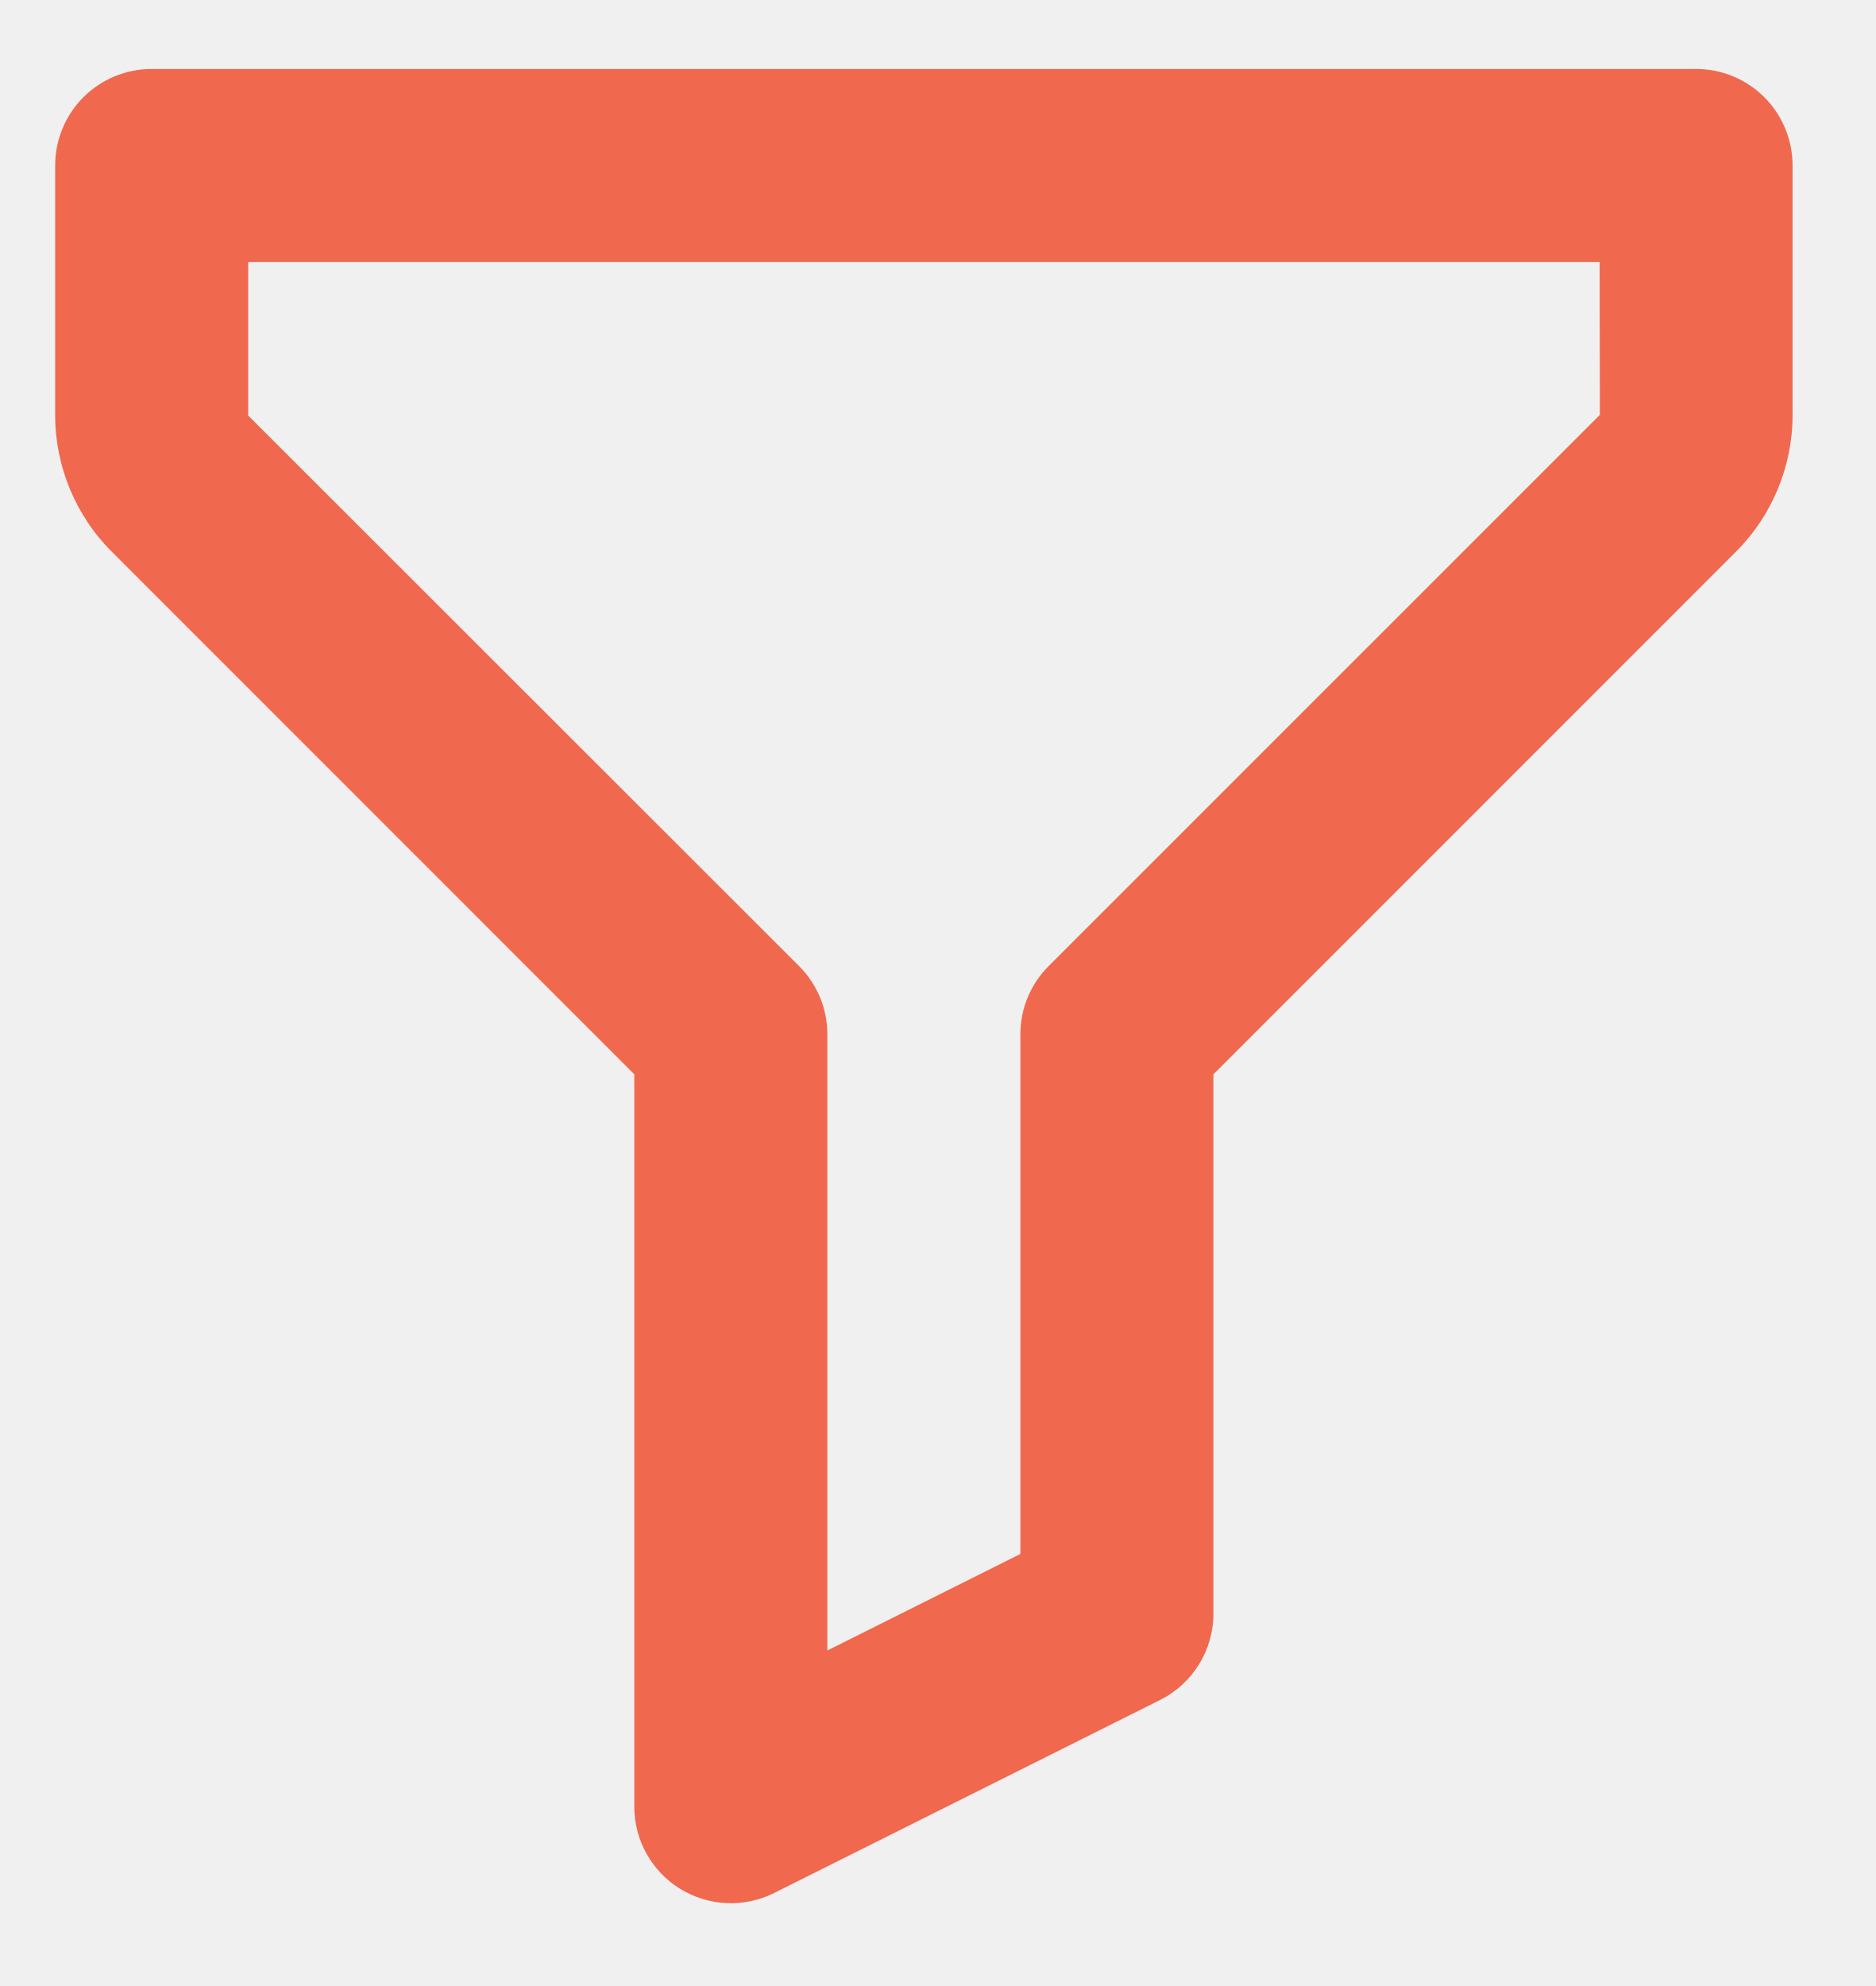
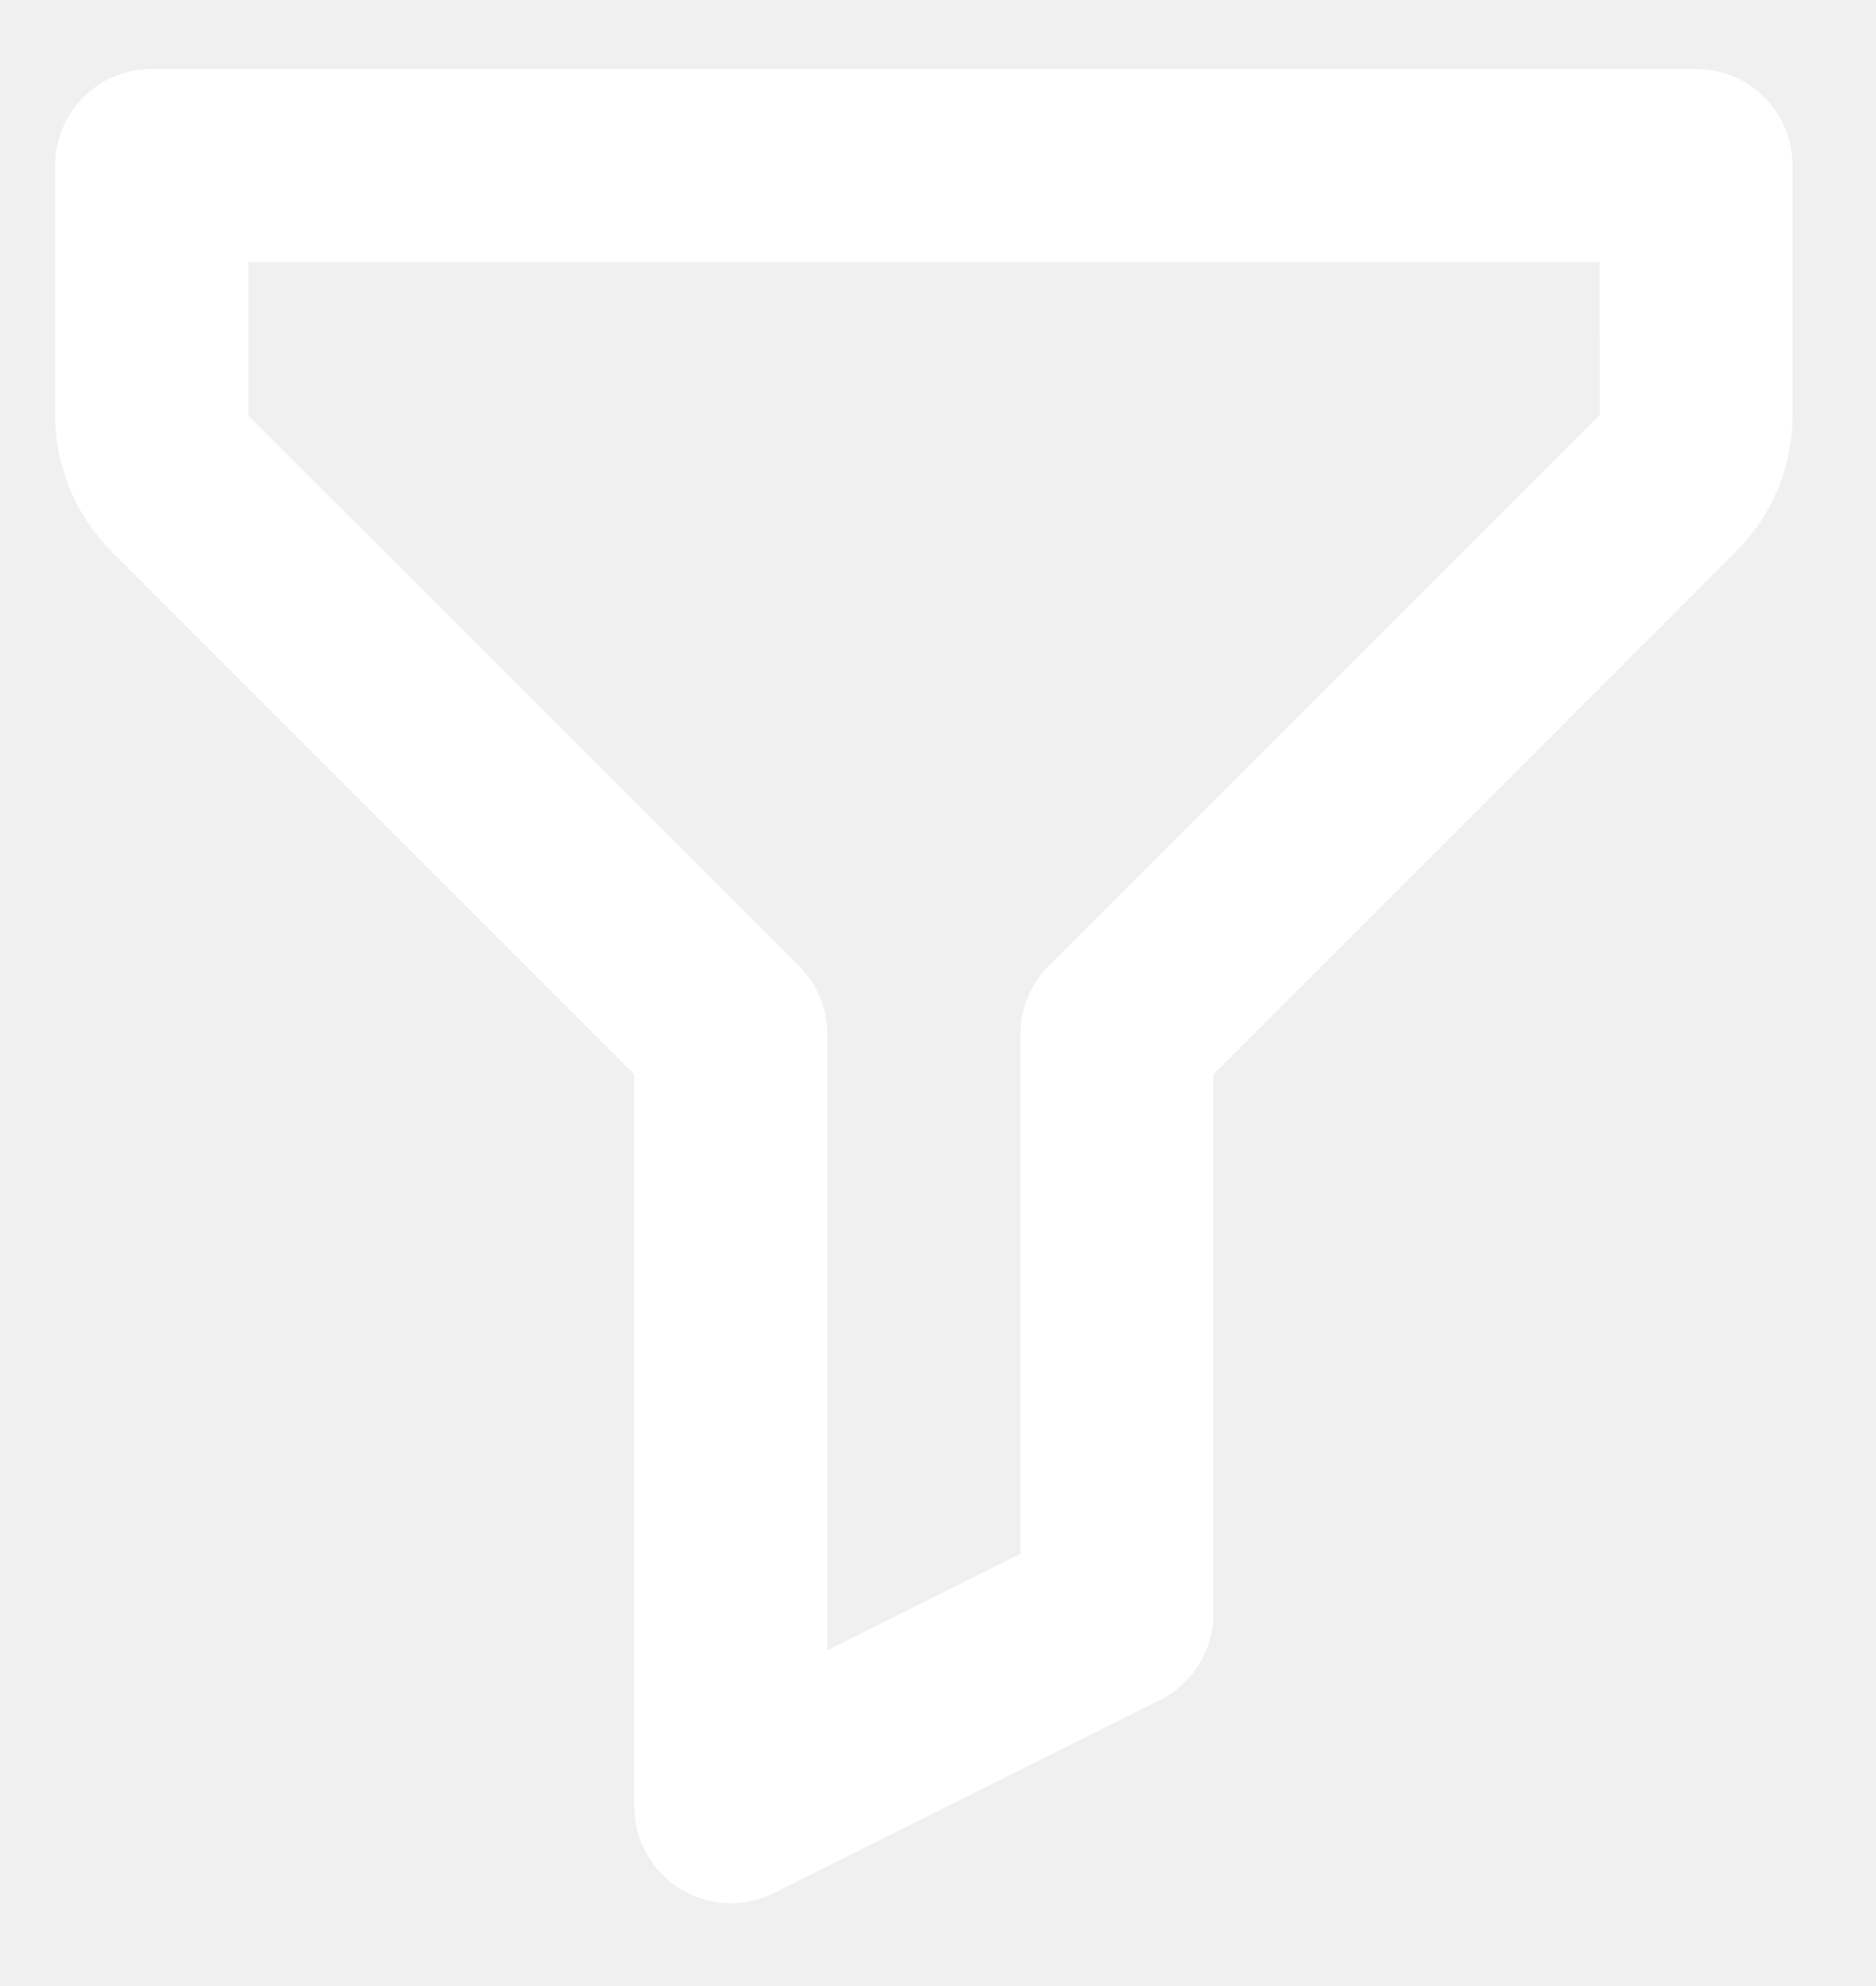
- <svg xmlns="http://www.w3.org/2000/svg" width="17" height="18" viewBox="0 0 17 18" fill="none">
-   <path d="M15.375 0.625H1.375C1.143 0.625 0.92 0.717 0.756 0.881C0.592 1.045 0.5 1.268 0.5 1.5V3.766C0.5 4.224 0.686 4.674 1.01 4.997L5.75 9.737V16.375C5.75 16.524 5.788 16.671 5.861 16.801C5.934 16.931 6.038 17.041 6.165 17.119C6.292 17.197 6.437 17.242 6.586 17.249C6.734 17.256 6.883 17.224 7.016 17.158L10.516 15.408C10.813 15.259 11 14.957 11 14.625V9.737L15.74 4.997C16.064 4.674 16.25 4.224 16.25 3.766V1.5C16.25 1.268 16.158 1.045 15.994 0.881C15.83 0.717 15.607 0.625 15.375 0.625ZM9.506 8.756C9.425 8.837 9.36 8.934 9.316 9.04C9.272 9.146 9.25 9.26 9.25 9.375V14.084L7.5 14.959V9.375C7.5 9.26 7.478 9.146 7.434 9.04C7.39 8.934 7.325 8.837 7.244 8.756L2.25 3.766V2.375H14.501L14.503 3.76L9.506 8.756Z" fill="#F0694F" />
+ <svg xmlns="http://www.w3.org/2000/svg" width="17" height="18" viewBox="0 0 17 18" fill="#ffffff">
+   <path d="M15.375 0.625H1.375C1.143 0.625 0.92 0.717 0.756 0.881C0.592 1.045 0.5 1.268 0.5 1.5V3.766C0.5 4.224 0.686 4.674 1.01 4.997L5.75 9.737V16.375C5.75 16.524 5.788 16.671 5.861 16.801C5.934 16.931 6.038 17.041 6.165 17.119C6.292 17.197 6.437 17.242 6.586 17.249C6.734 17.256 6.883 17.224 7.016 17.158L10.516 15.408C10.813 15.259 11 14.957 11 14.625V9.737L15.74 4.997C16.064 4.674 16.25 4.224 16.25 3.766V1.5C16.25 1.268 16.158 1.045 15.994 0.881C15.83 0.717 15.607 0.625 15.375 0.625ZM9.506 8.756C9.425 8.837 9.36 8.934 9.316 9.04C9.272 9.146 9.25 9.26 9.25 9.375V14.084L7.5 14.959V9.375C7.5 9.26 7.478 9.146 7.434 9.04C7.39 8.934 7.325 8.837 7.244 8.756L2.25 3.766V2.375H14.501L14.503 3.76L9.506 8.756Z" fill="#ffffff" />
</svg>
